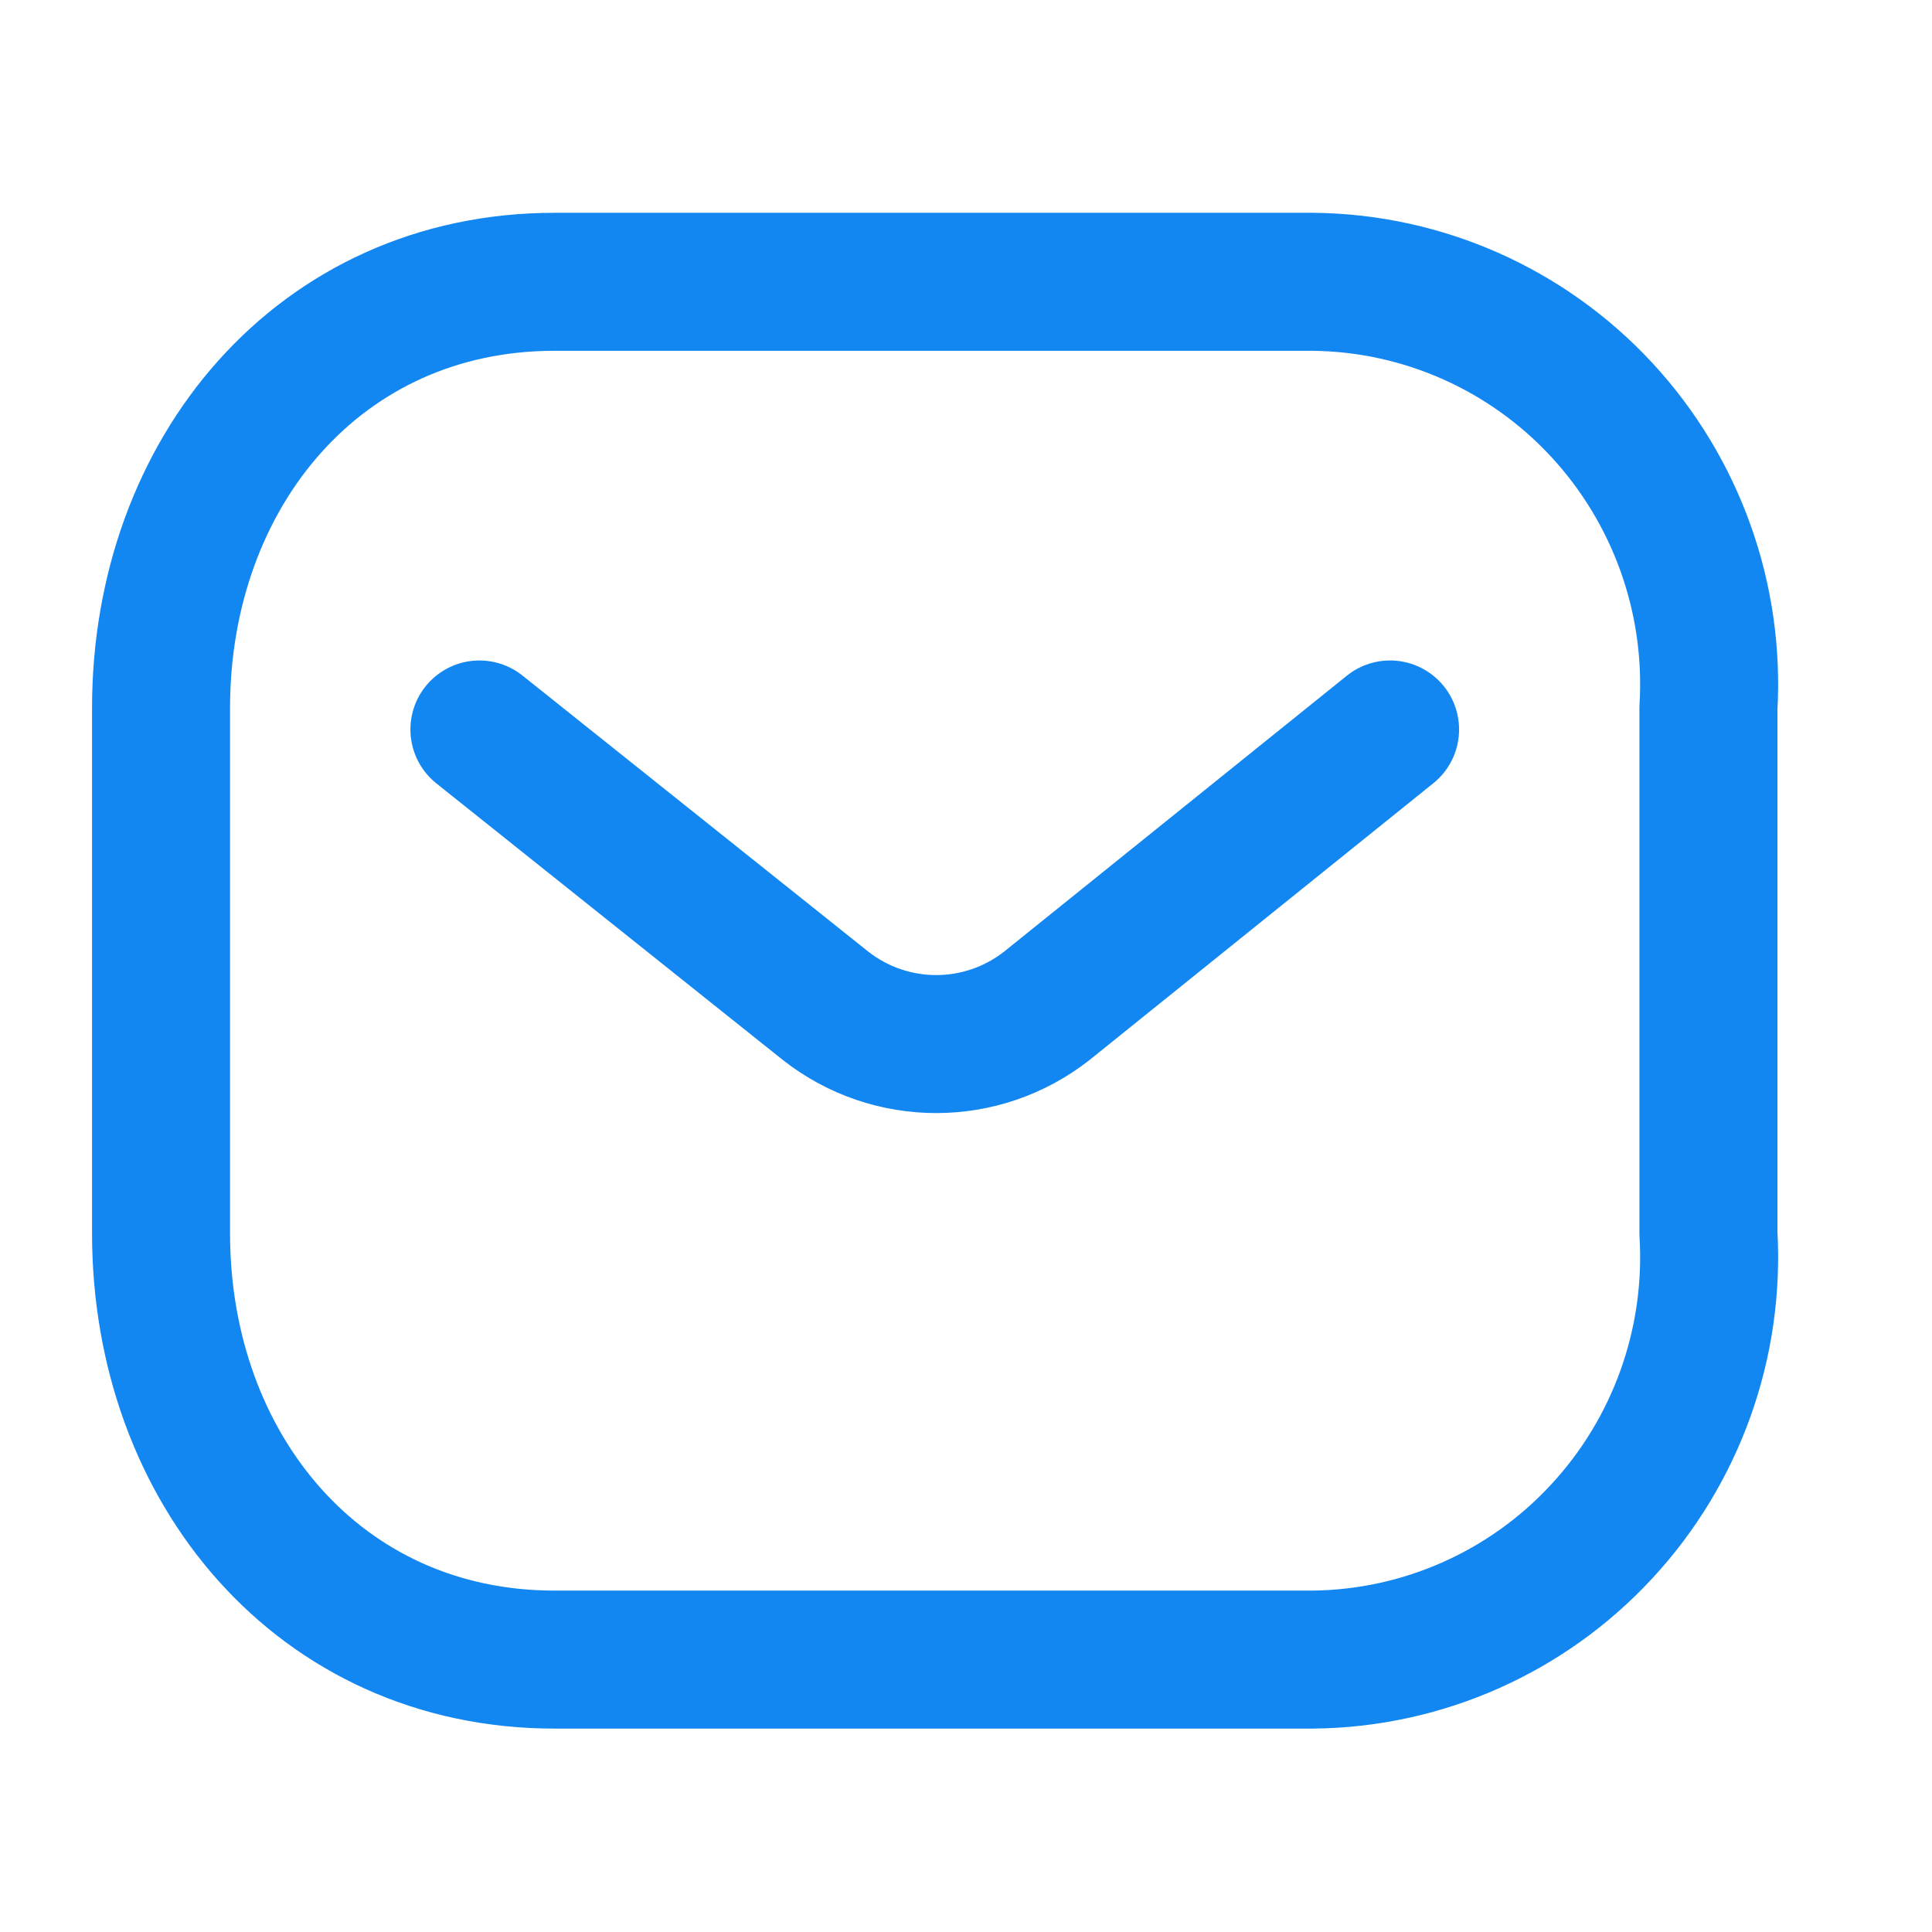
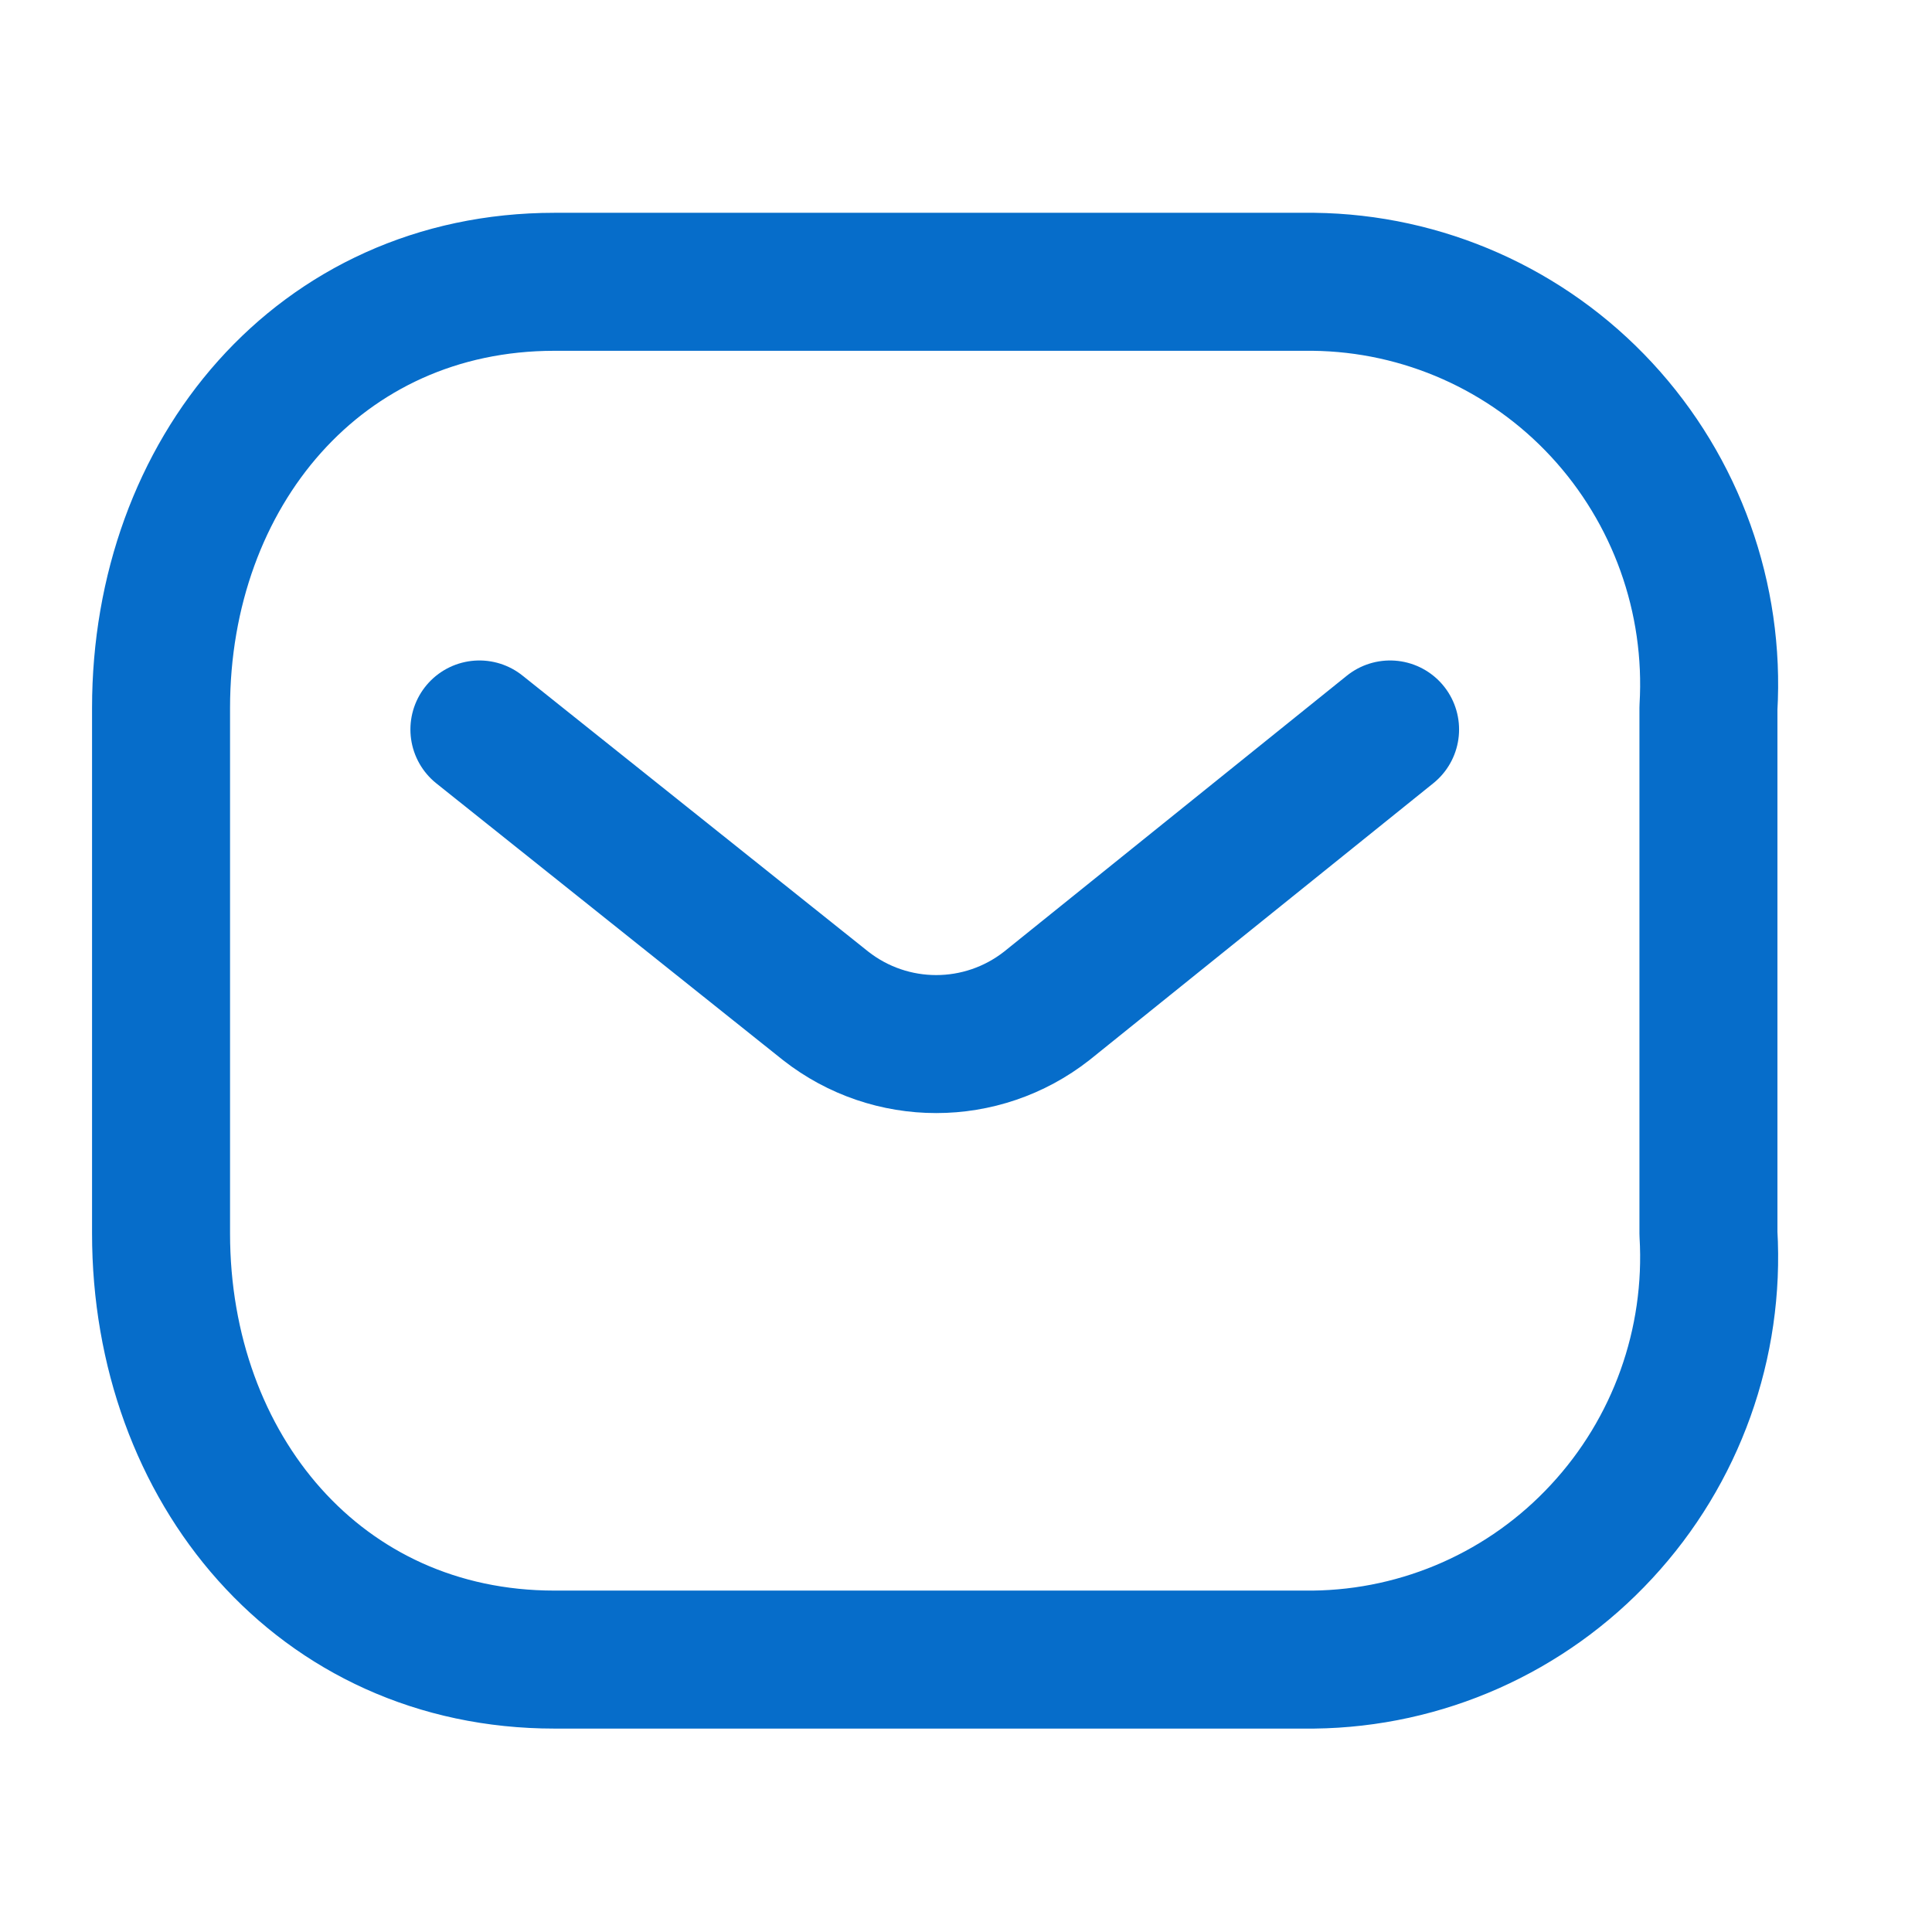
<svg xmlns="http://www.w3.org/2000/svg" width="14" height="14" viewBox="0 0 14 14" fill="none">
-   <path d="M10.073 5.286L7.585 7.289C7.114 7.658 6.454 7.658 5.983 7.289L3.474 5.286" stroke="#1387F1" stroke-linecap="round" stroke-linejoin="round" />
-   <path fill-rule="evenodd" clip-rule="evenodd" d="M4.018 2.042H9.518C10.311 2.051 11.066 2.386 11.606 2.969C12.147 3.553 12.427 4.334 12.38 5.13V8.938C12.427 9.734 12.147 10.515 11.606 11.098C11.066 11.682 10.311 12.017 9.518 12.026H4.018C2.315 12.026 1.167 10.64 1.167 8.938V5.13C1.167 3.427 2.315 2.042 4.018 2.042Z" stroke="#1387F1" stroke-linecap="round" stroke-linejoin="round" />
+   <path d="M10.073 5.286L7.585 7.289C7.114 7.658 6.454 7.658 5.983 7.289L3.474 5.286" stroke="#066dca" stroke-linecap="round" stroke-linejoin="round" />
+   <path fill-rule="evenodd" clip-rule="evenodd" d="M4.018 2.042H9.518C10.311 2.051 11.066 2.386 11.606 2.969C12.147 3.553 12.427 4.334 12.38 5.13V8.938C12.427 9.734 12.147 10.515 11.606 11.098C11.066 11.682 10.311 12.017 9.518 12.026H4.018C2.315 12.026 1.167 10.64 1.167 8.938V5.13C1.167 3.427 2.315 2.042 4.018 2.042Z" stroke="#066dca" stroke-linecap="round" stroke-linejoin="round" />
</svg>
